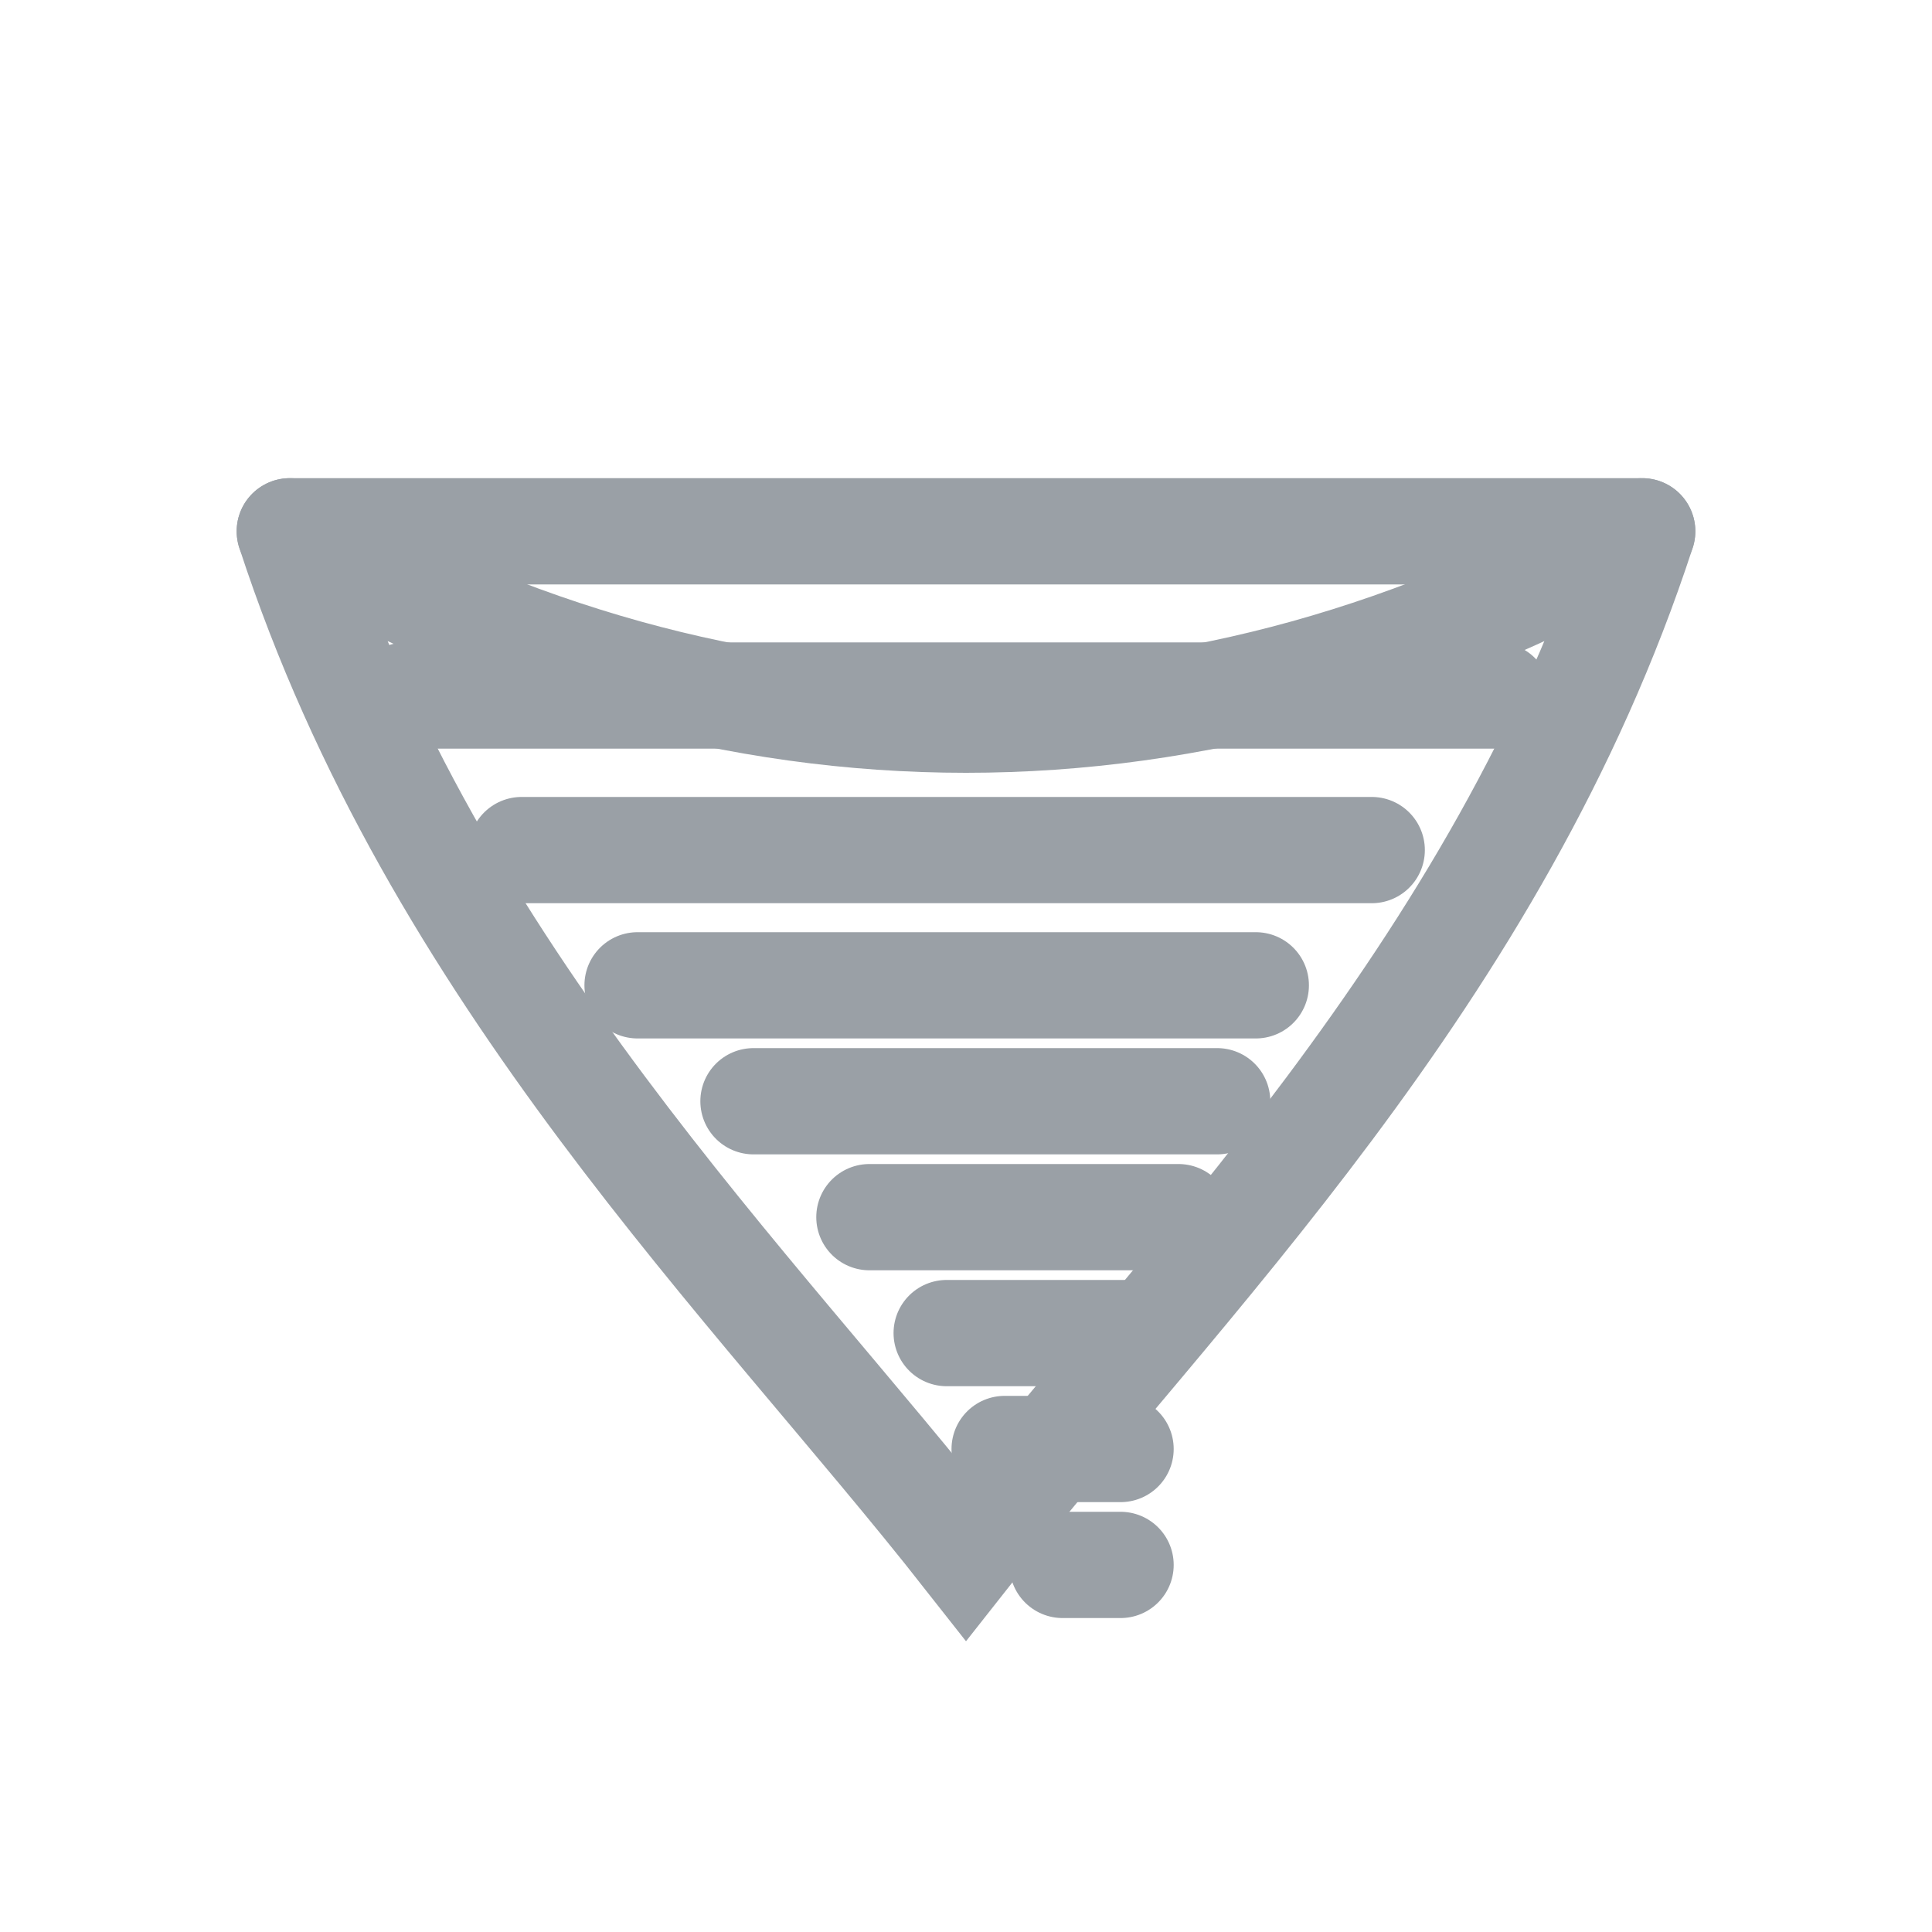
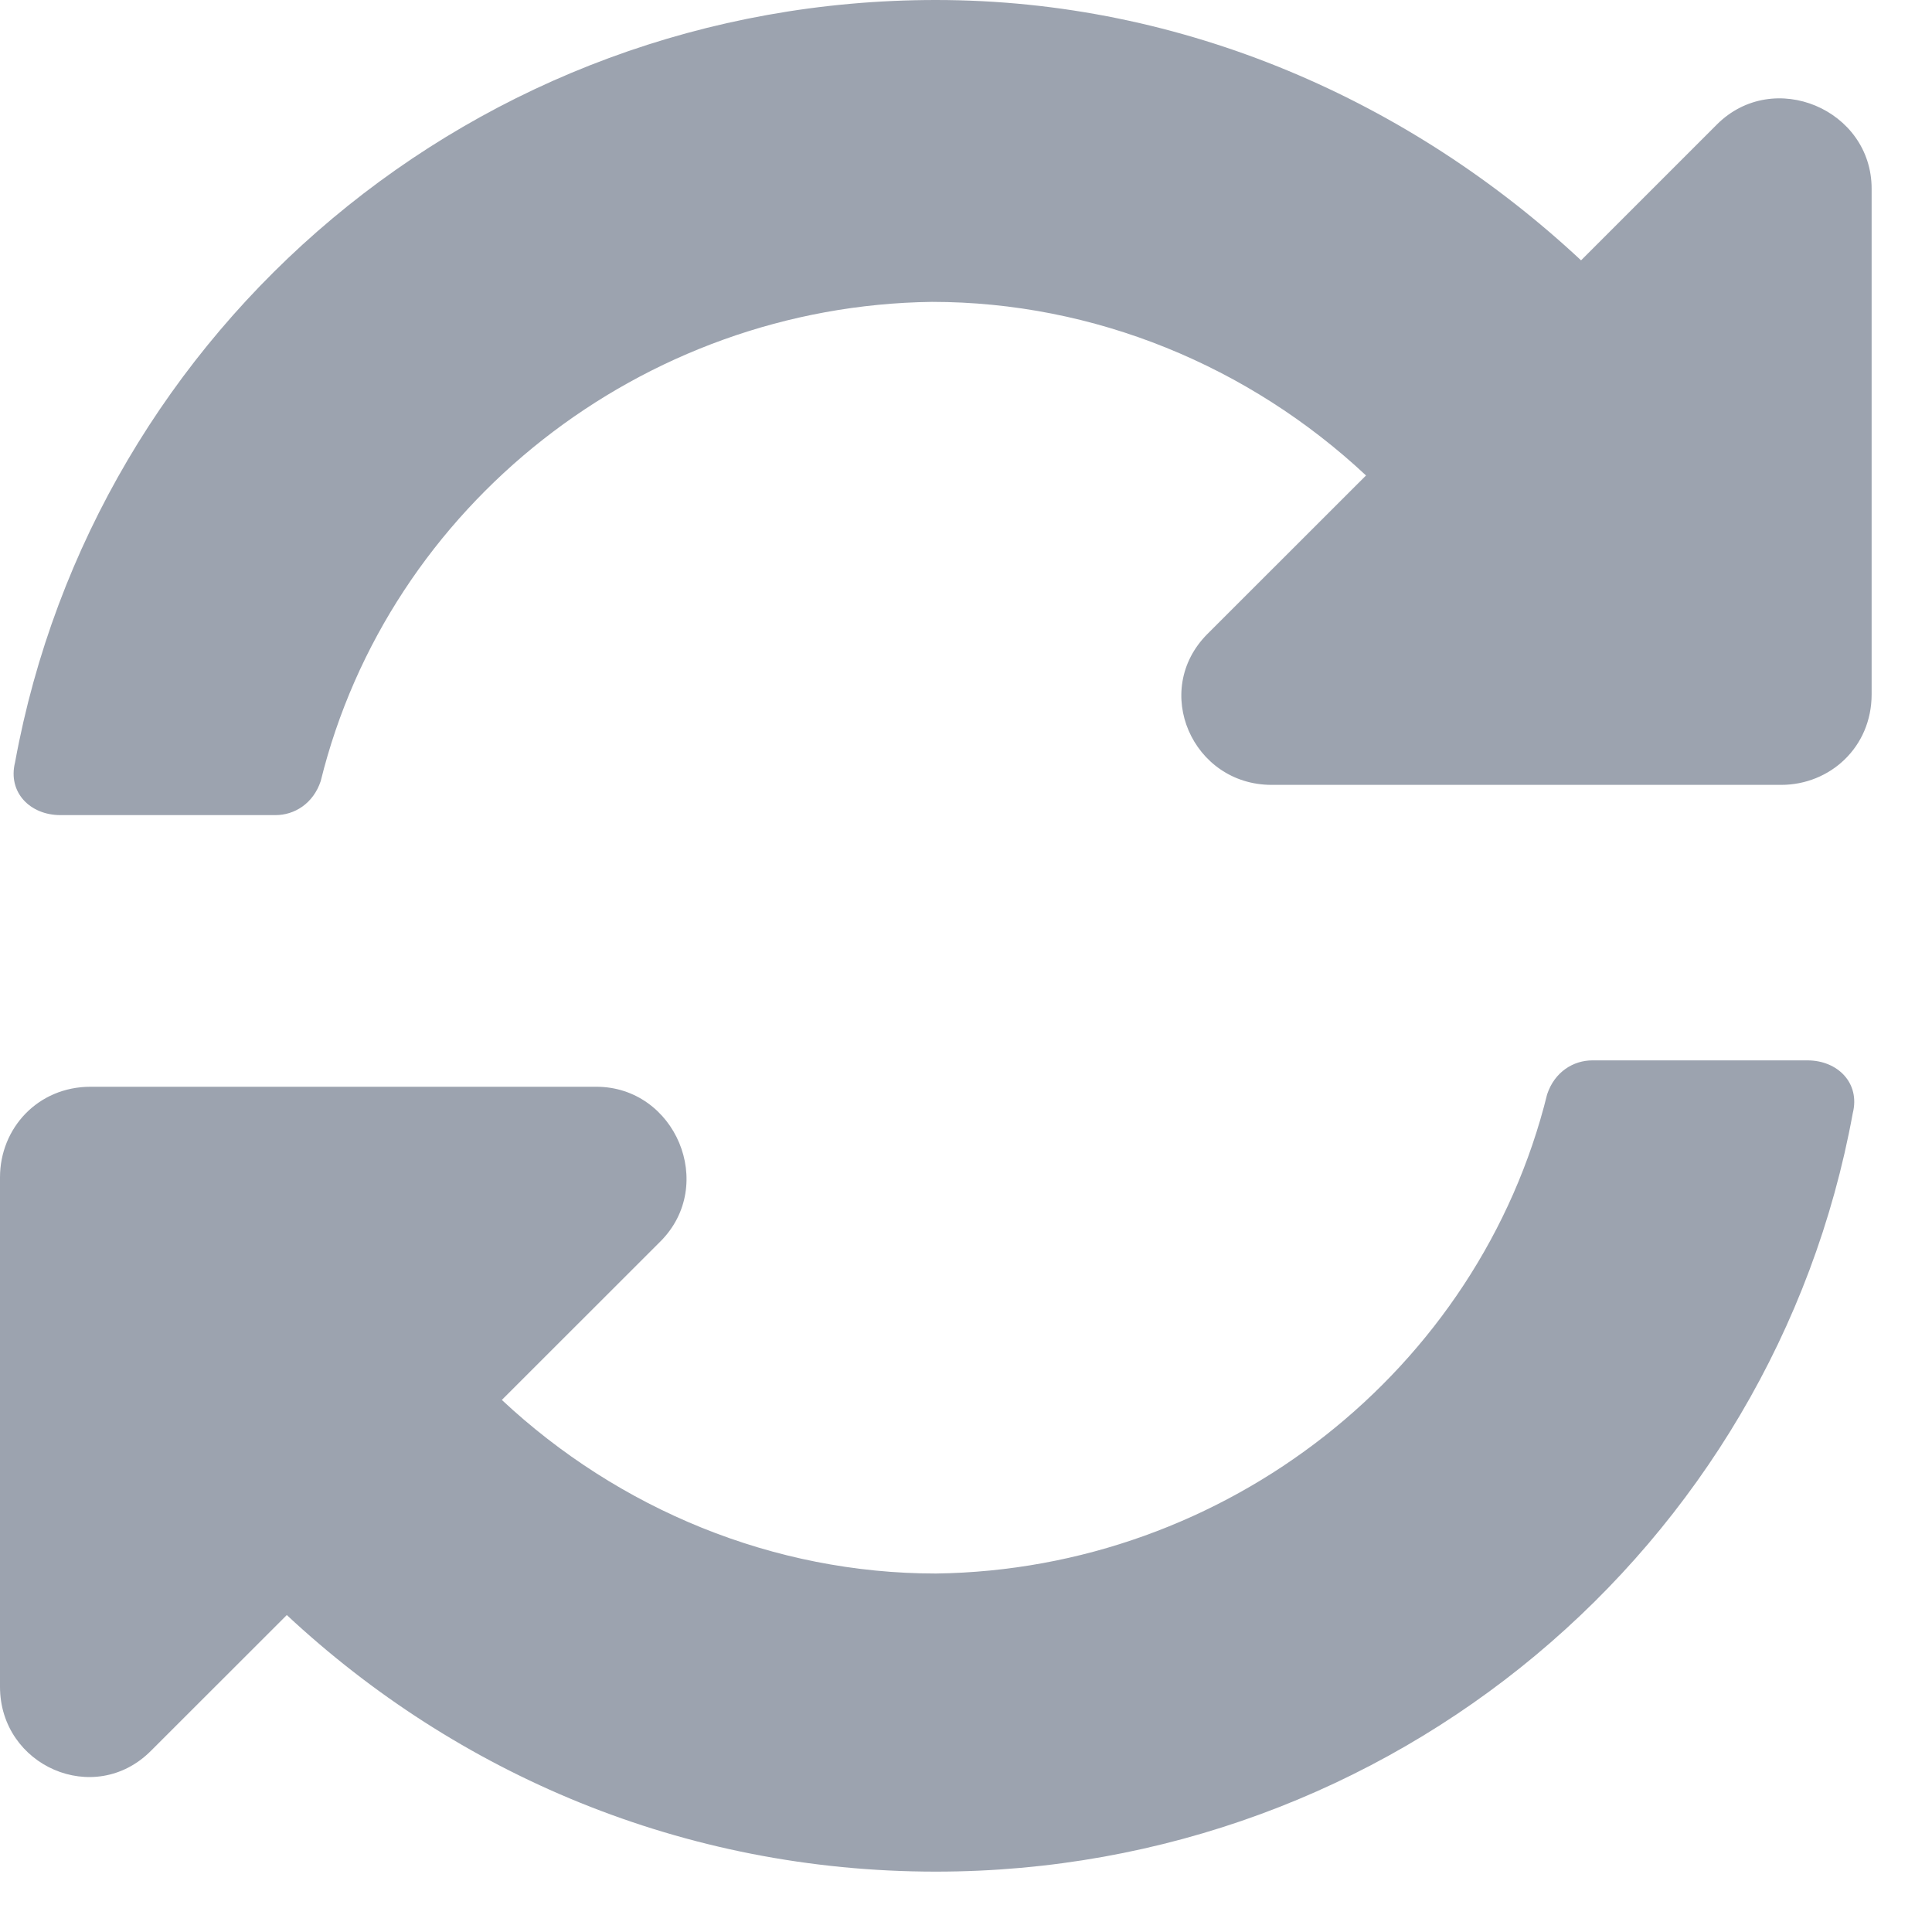
<svg xmlns="http://www.w3.org/2000/svg" width="20" height="20" viewBox="0 0 20 20" fill="none">
-   <g stroke="#9AA0A6" stroke-width="1.1" stroke-linecap="round">
-     <path d="M3 5.5h14" />
-     <path d="M4.2 7.2H15.5" />
-     <path d="M5.4 8.8H14.2" />
-     <path d="M6.6 10.2H13" />
-     <path d="M7.8 11.4h4.8" />
-     <path d="M9 12.6h3.2" />
-     <path d="M9.8 13.8h2" />
-     <path d="M10.4 15h1.2" />
-     <path d="M11 16.2h.6" />
-     <path d="M3 5.5c4.6 2.6 9.4 2.6 14 0M17 5.5c-1.5 4.6-4.8 7.8-7 10.6-2.2-2.8-5.5-6-7-10.6" />
-   </g>
+   <path d="M14.141 4.922C12.93 3.789 11.328 3.125 9.648 3.125C6.641 3.164 4.023 5.234 3.32 8.086C3.242 8.32 3.047 8.438 2.852 8.438H0.625C0.312 8.438 0.078 8.203 0.156 7.891C0.977 3.398 4.922 0 9.688 0C12.266 0 14.609 1.055 16.367 2.695L17.773 1.289C18.359 0.703 19.375 1.133 19.375 1.953V7.188C19.375 7.734 18.945 8.125 18.438 8.125H13.164C12.344 8.125 11.914 7.148 12.5 6.562L14.141 4.922ZM0.938 11.25H6.172C6.992 11.25 7.422 12.266 6.836 12.852L5.195 14.492C6.406 15.625 8.008 16.289 9.688 16.289C12.695 16.25 15.312 14.18 16.016 11.328C16.094 11.094 16.289 10.977 16.484 10.977H18.711C19.023 10.977 19.258 11.211 19.18 11.523C18.359 16.016 14.414 19.375 9.688 19.375C7.07 19.375 4.727 18.359 2.969 16.719L1.562 18.125C0.977 18.711 0 18.281 0 17.461V12.188C0 11.68 0.391 11.25 0.938 11.25Z" fill="#9CA3AF" />
</svg>
